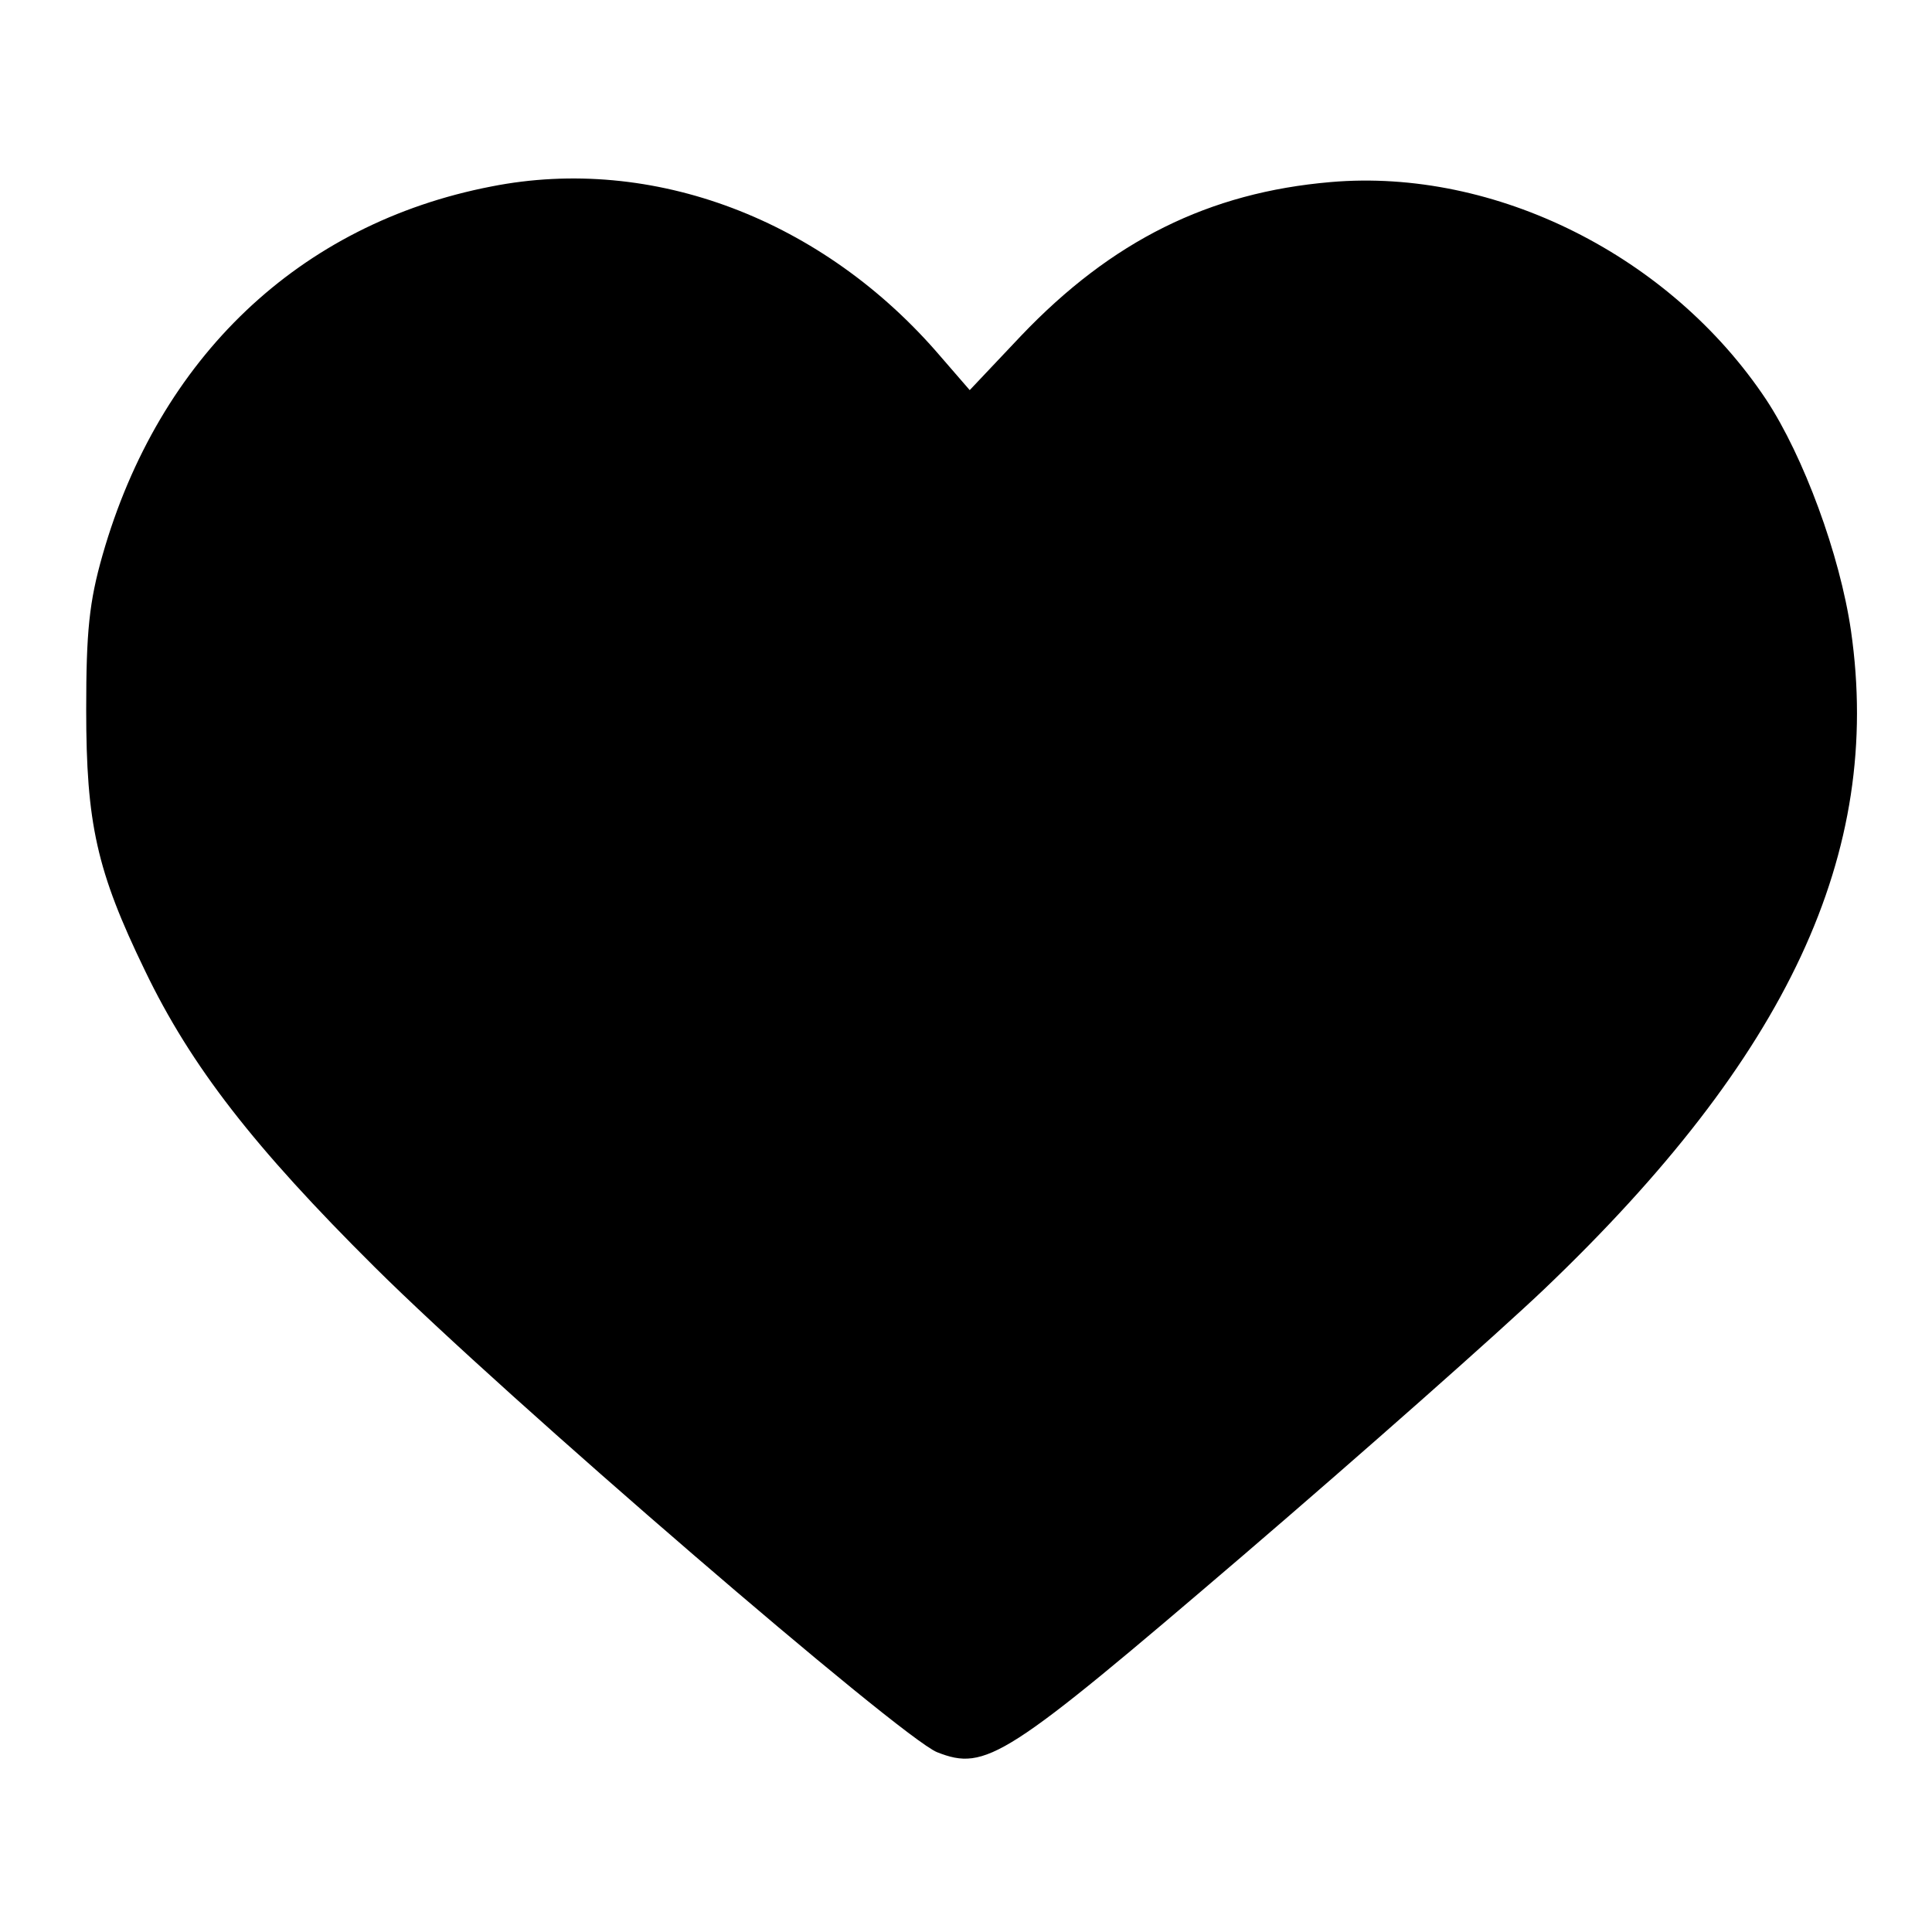
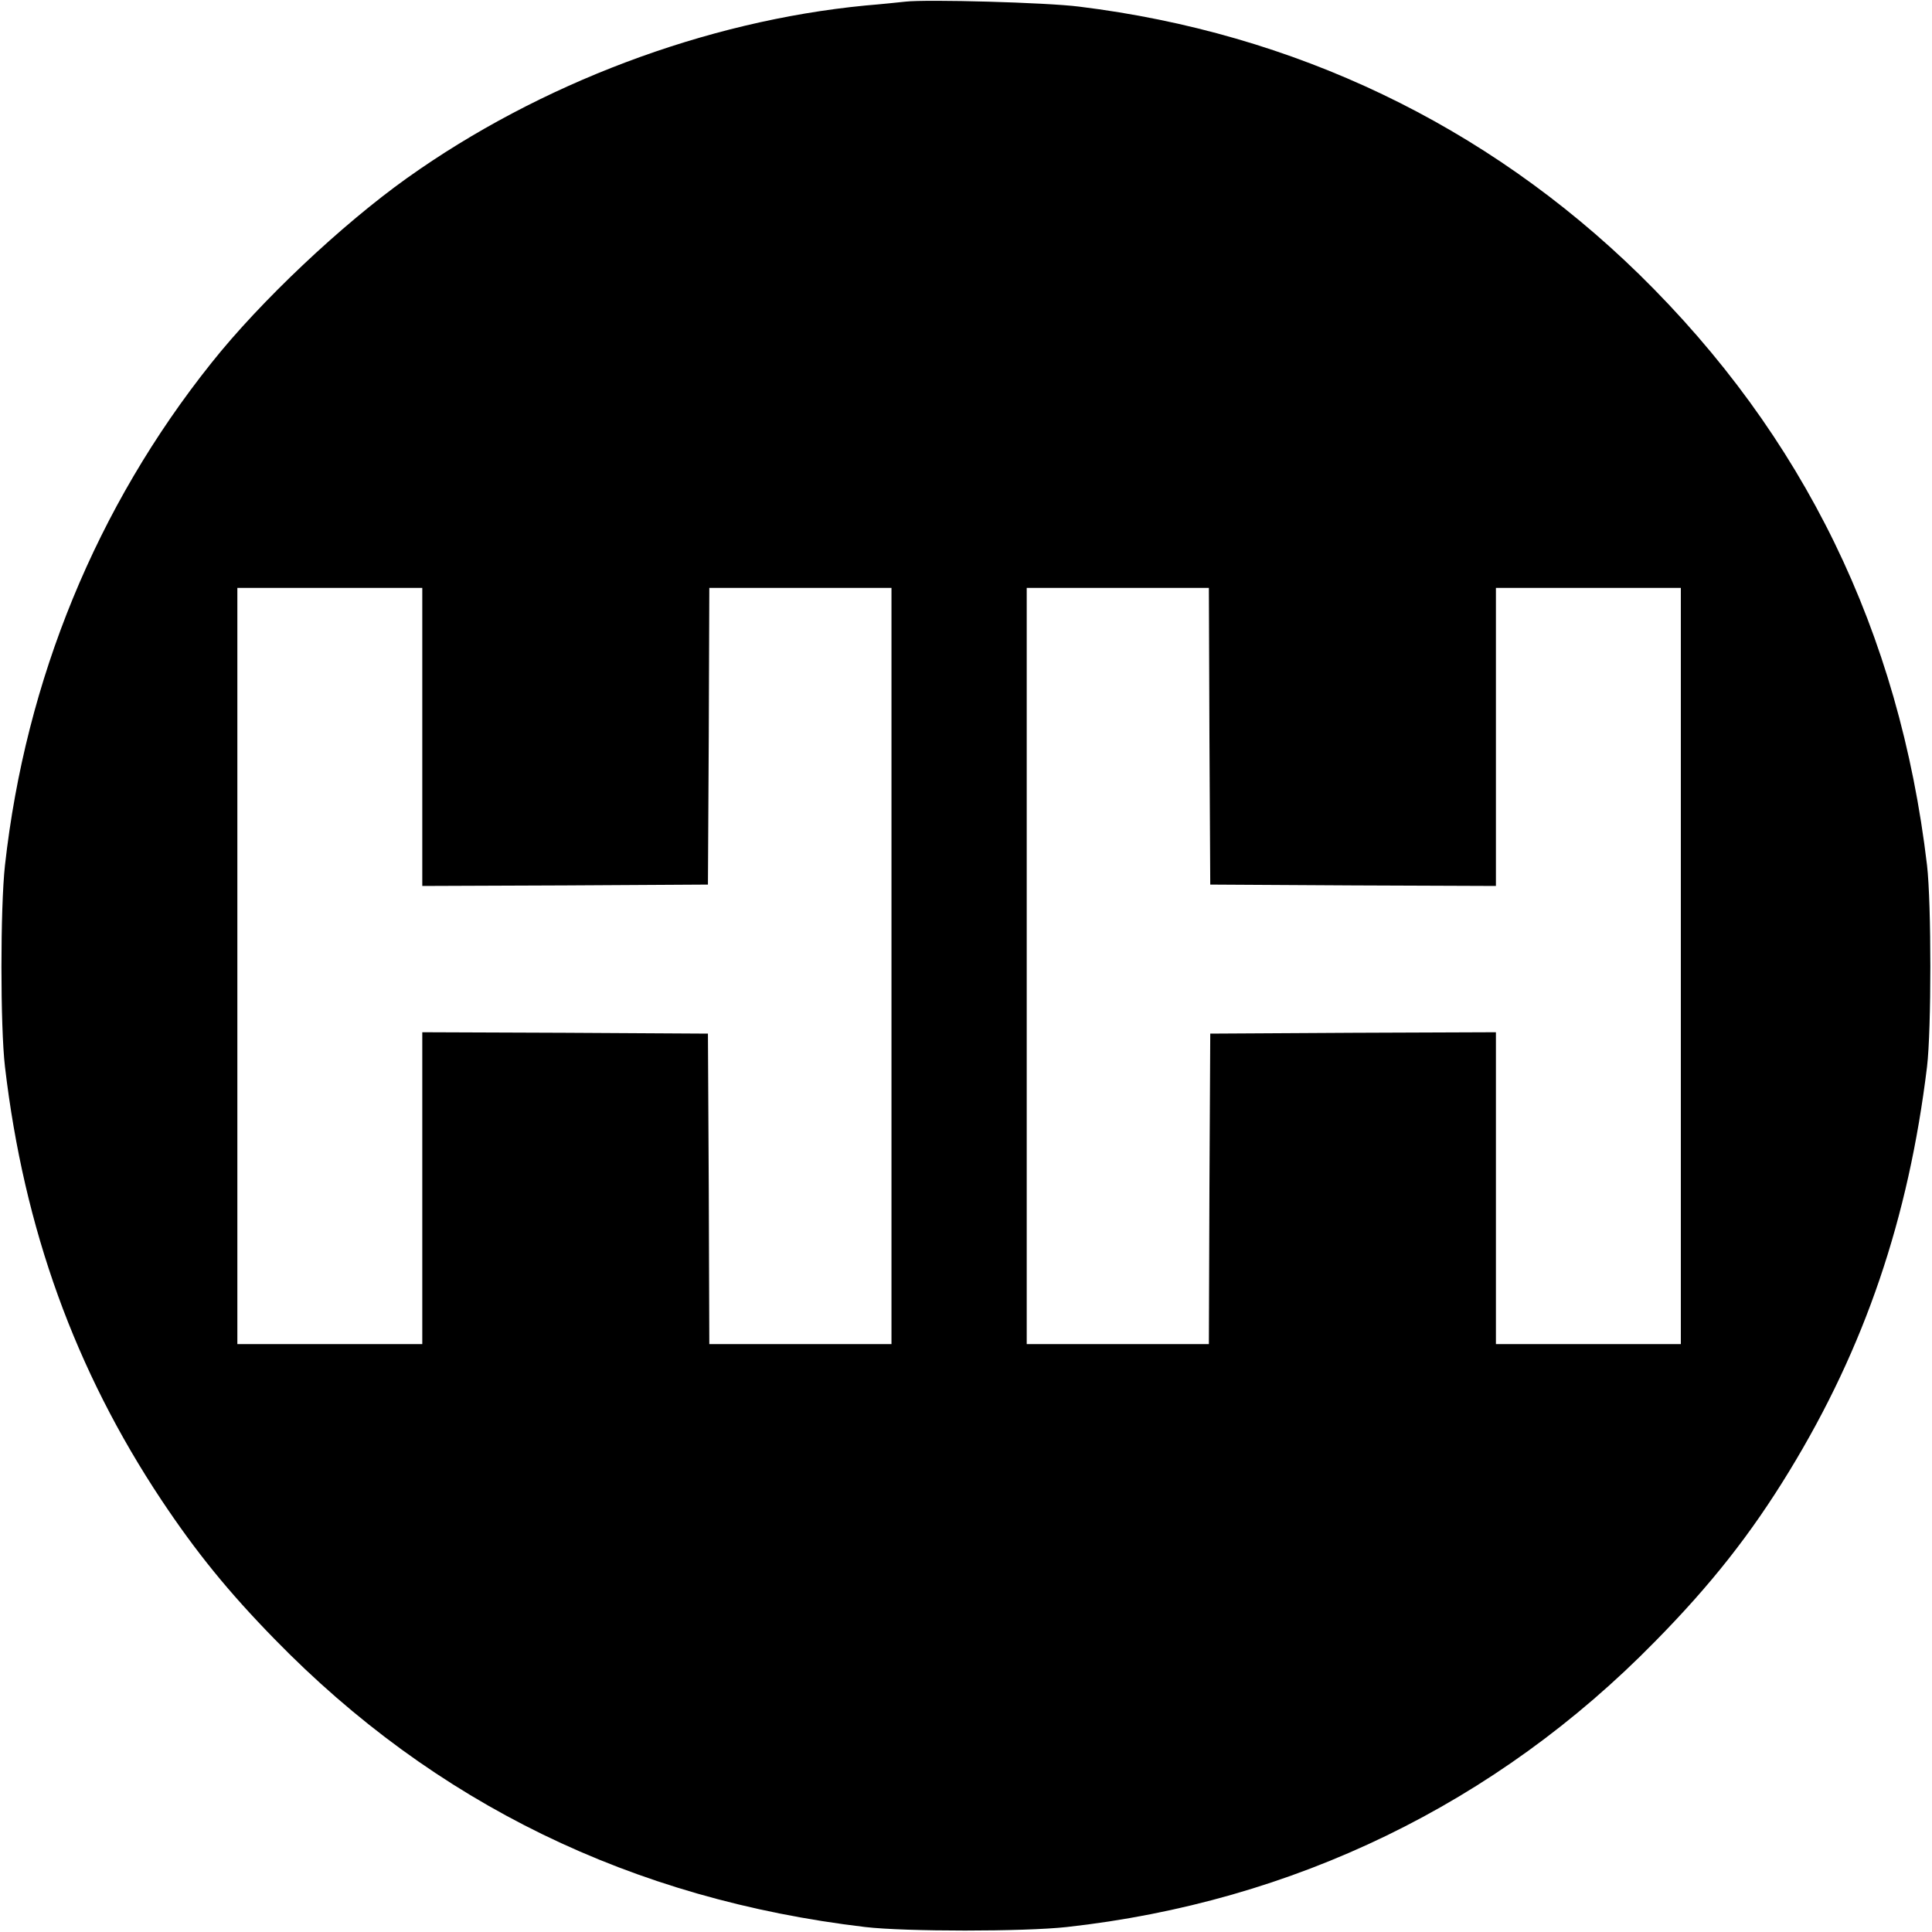
- <svg xmlns="http://www.w3.org/2000/svg" version="1.0" width="260pt" height="260pt" viewBox="0 0 260 260" preserveAspectRatio="xMidYMid meet">
-   <g transform="translate(0,260) scale(0.1,-0.1)" fill="#000000" stroke="none">
-     <path d="M661 2349 c-258 -50 -447 -230 -523 -496 -18 -63 -22 -103 -22 -208 0 -153 14 -217 79 -351 62 -129 147 -238 309 -399 178 -177 708 -633 757 -653 66 -26 92 -9 411 264 161 138 344 300 406 359 328 313 456 587 413 886 -15 103 -64 235 -114 311 -129 194 -365 312 -586 293 -164 -14 -295 -79 -417 -207 l-69 -73 -39 45 c-158 185 -388 272 -605 229z" />
+ <svg xmlns="http://www.w3.org/2000/svg" version="1.0" width="700pt" height="700pt" viewBox="0 0 700 700" preserveAspectRatio="xMidYMid meet">
+   <g transform="translate(0,700) scale(0.1,-0.1)" fill="#000000" stroke="none">
+     <path d="M3280 6994 c-19 -2 -84 -9 -145 -14 -578 -56 -1180 -283 -1660 -625 -237 -169 -531 -446 -709 -670 -416 -521 -673 -1147 -748 -1820 -17 -154 -17 -585 0 -730 69 -588 254 -1099 567 -1570 126 -189 242 -332 410 -504 580 -595 1295 -943 2140 -1043 145 -17 576 -17 730 0 822 91 1556 447 2131 1034 203 206 348 390 487 618 274 449 432 915 499 1465 16 135 16 591 0 730 -100 846 -447 1557 -1043 2141 -555 542 -1249 874 -2029 970 -117 15 -553 27 -630 18z m-1750 -2664 l0 -540 518 2 517 3 3 538 2 537 330 0 330 0 0 -1370 0 -1370 -330 0 -330 0 -2 563 -3 562 -517 3 -518 2 0 -565 0 -565 -335 0 -335 0 0 1370 0 1370 335 0 335 0 0 -540z m2852 3 l3 -538 518 -3 517 -2 0 540 0 540 335 0 335 0 0 -1370 0 -1370 -335 0 -335 0 0 565 0 565 -517 -2 -518 -3 -3 -562 -2 -563 -330 0 -330 0 0 1370 0 1370 330 0 330 0 2 -537z" />
  </g>
</svg>
